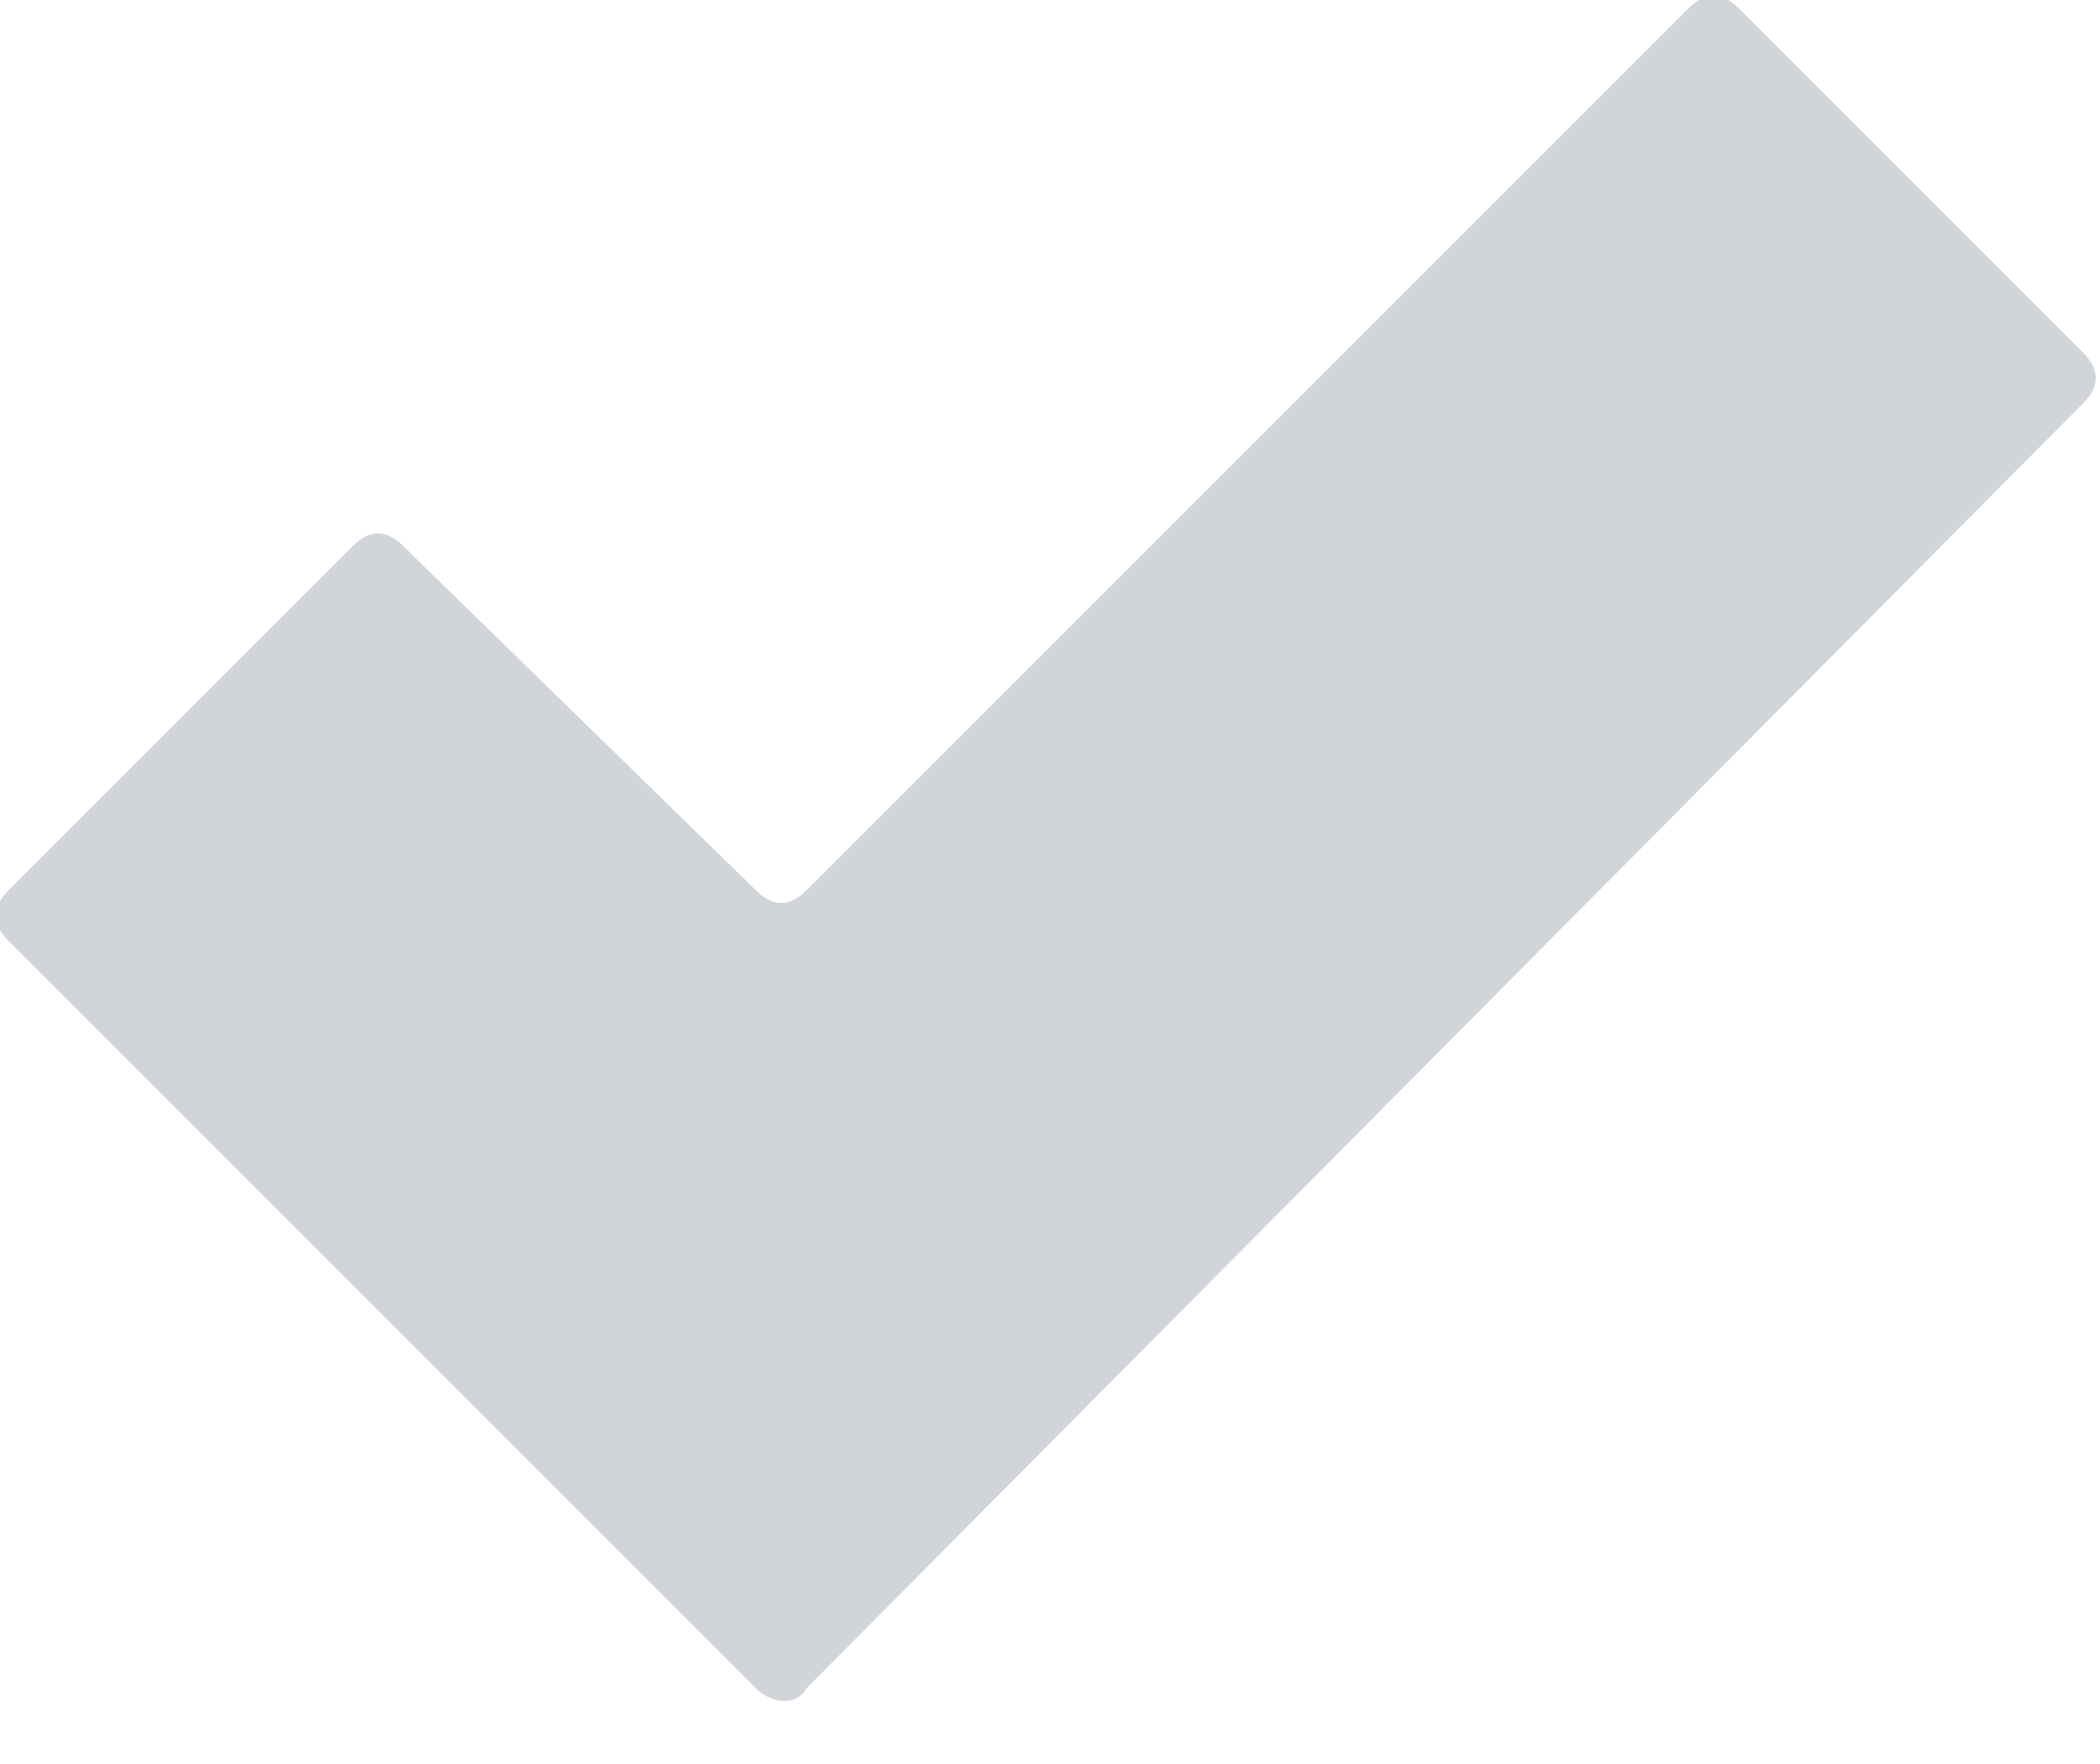
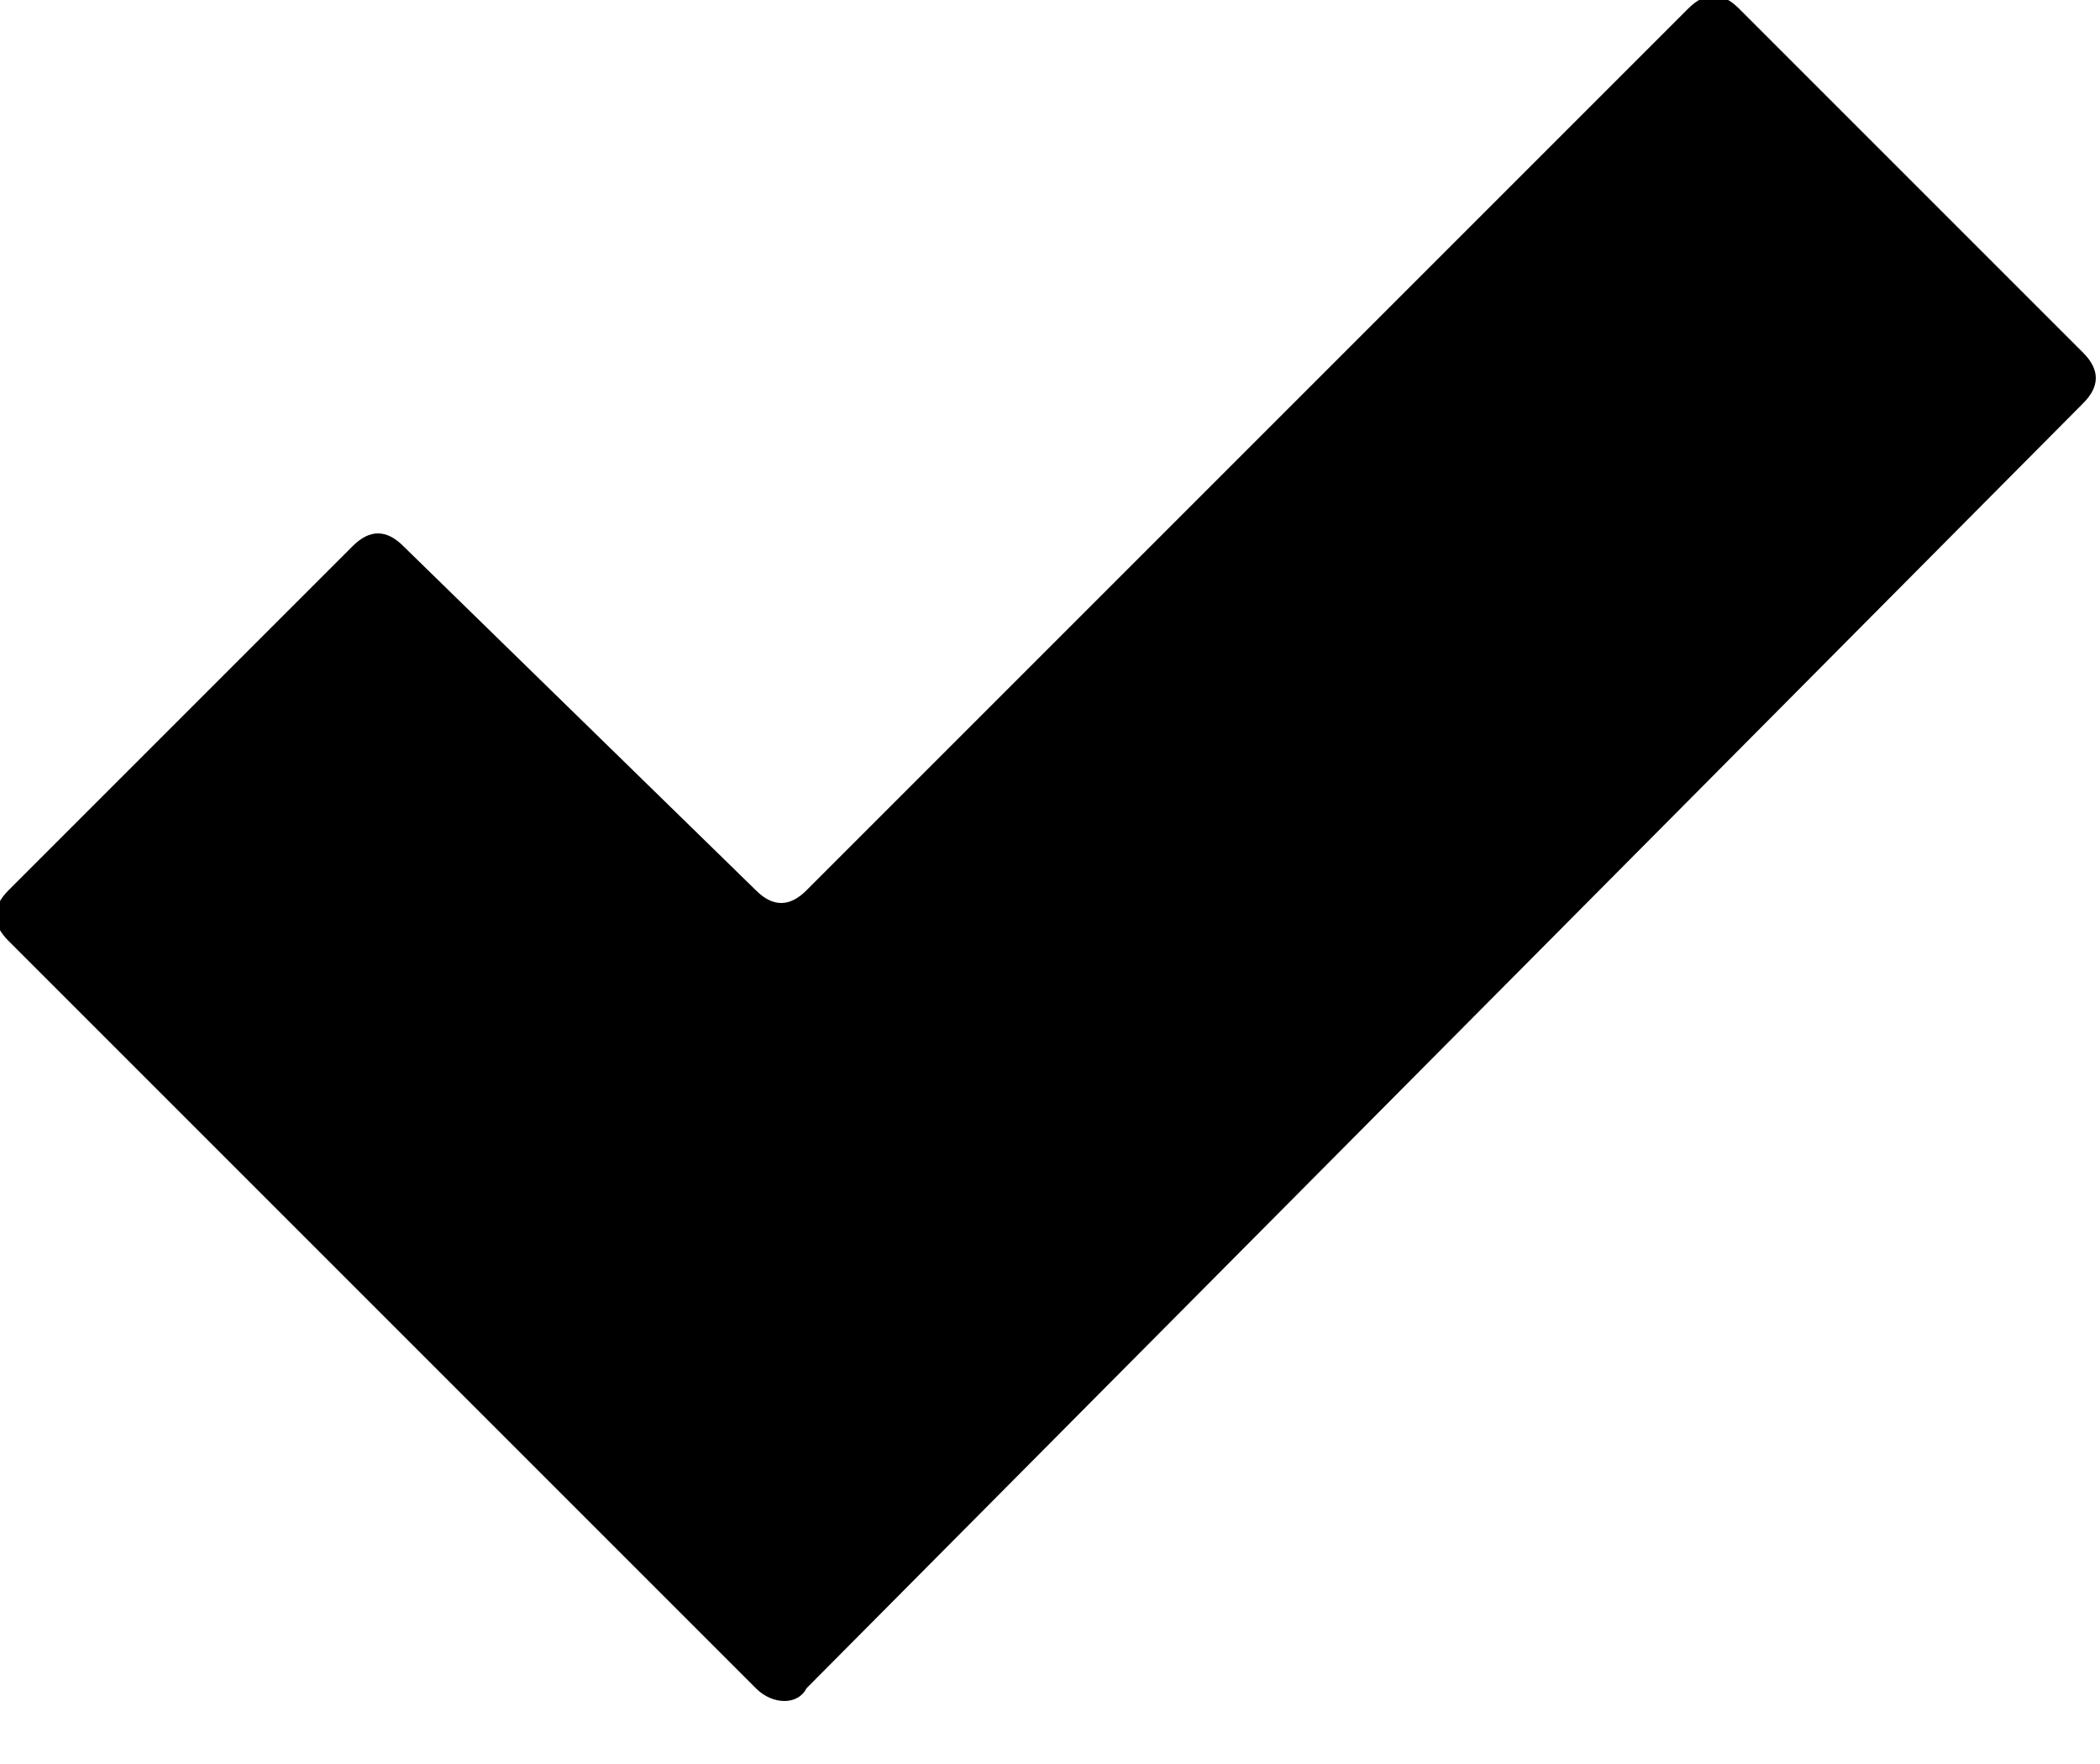
<svg xmlns="http://www.w3.org/2000/svg" viewBox="0 0 25 21" fill-rule="evenodd" clip-rule="evenodd" stroke-linejoin="round" stroke-miterlimit="1.414">
-   <path d="M9 20.1L.1 11.2c-.2-.2-.2-.4 0-.6l4.1-4.1c.2-.2.4-.2.6 0L9 10.6c.2.2.4.2.6 0L20.1.1c.2-.2.4-.2.6 0l4.1 4.1c.2.2.2.4 0 .6L9.6 20.1c-.1.2-.4.2-.6 0z" fill="#d1d5d9" fill-rule="nonzero" />
+   <path fill="currentColor" d="M9 20.1L.1 11.2c-.2-.2-.2-.4 0-.6l4.1-4.1c.2-.2.4-.2.6 0L9 10.6c.2.2.4.2.6 0L20.1.1c.2-.2.4-.2.6 0l4.1 4.1c.2.2.2.4 0 .6L9.6 20.1c-.1.2-.4.2-.6 0z" />
</svg>
